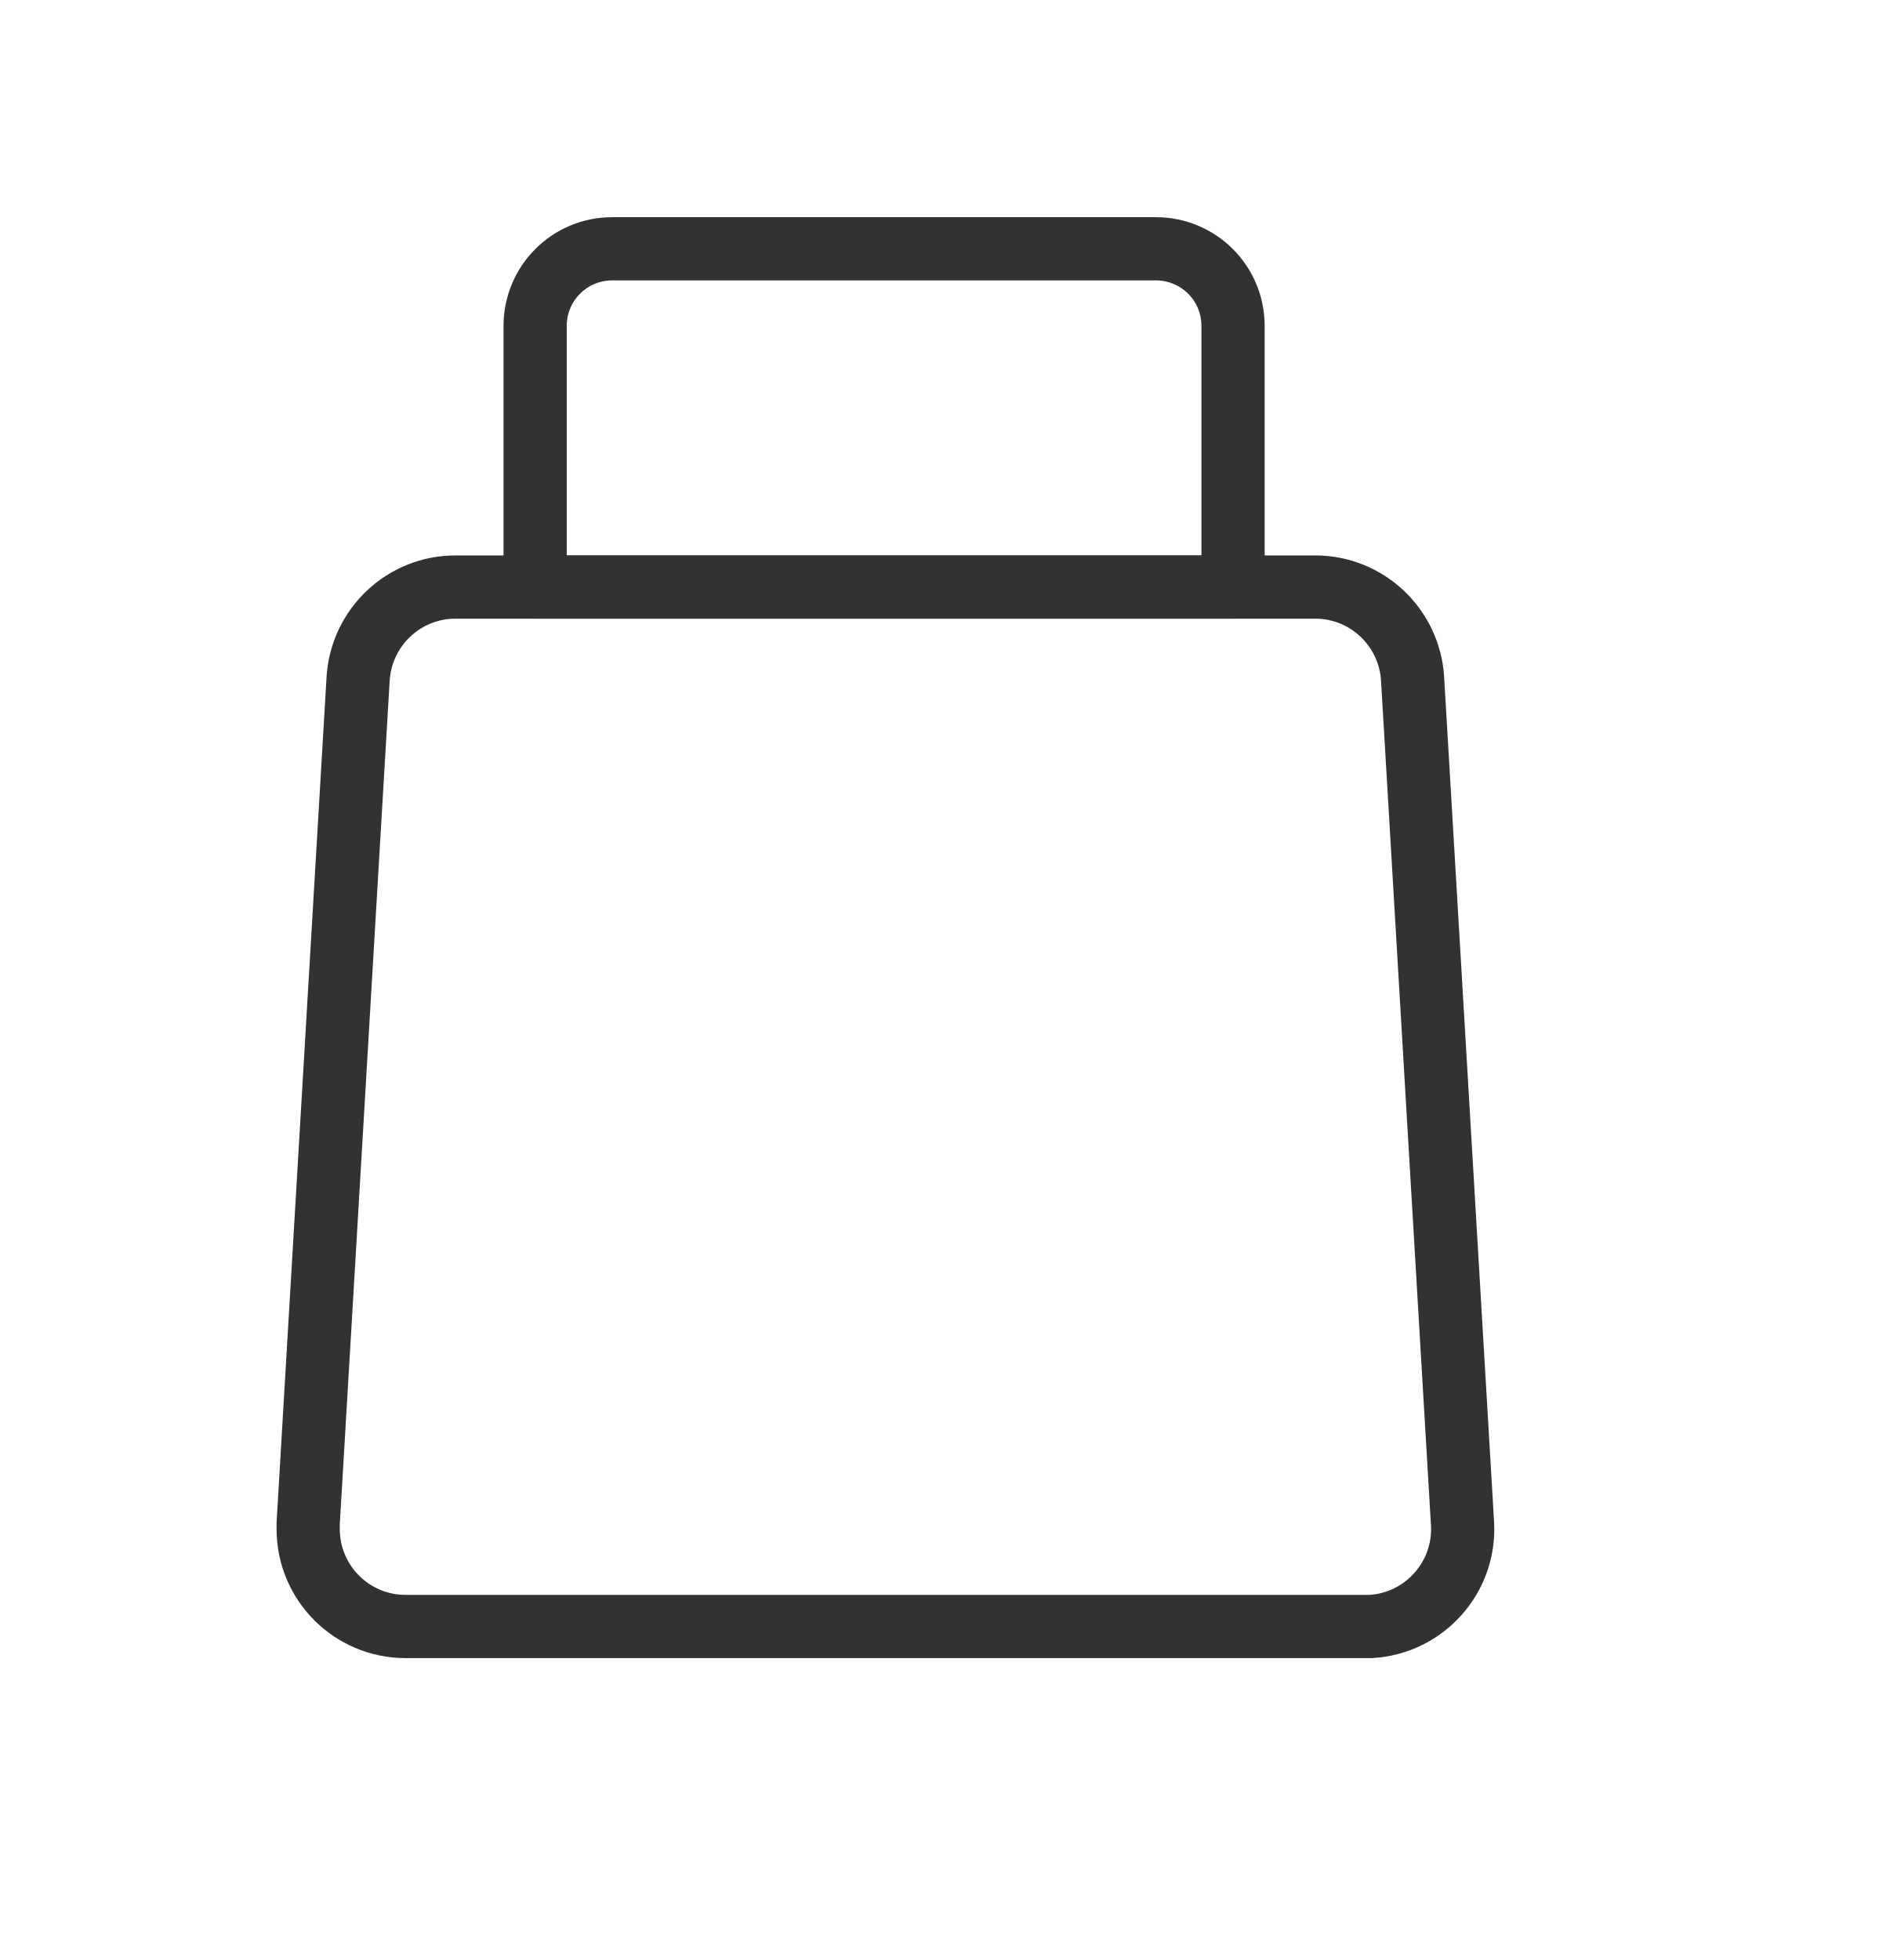
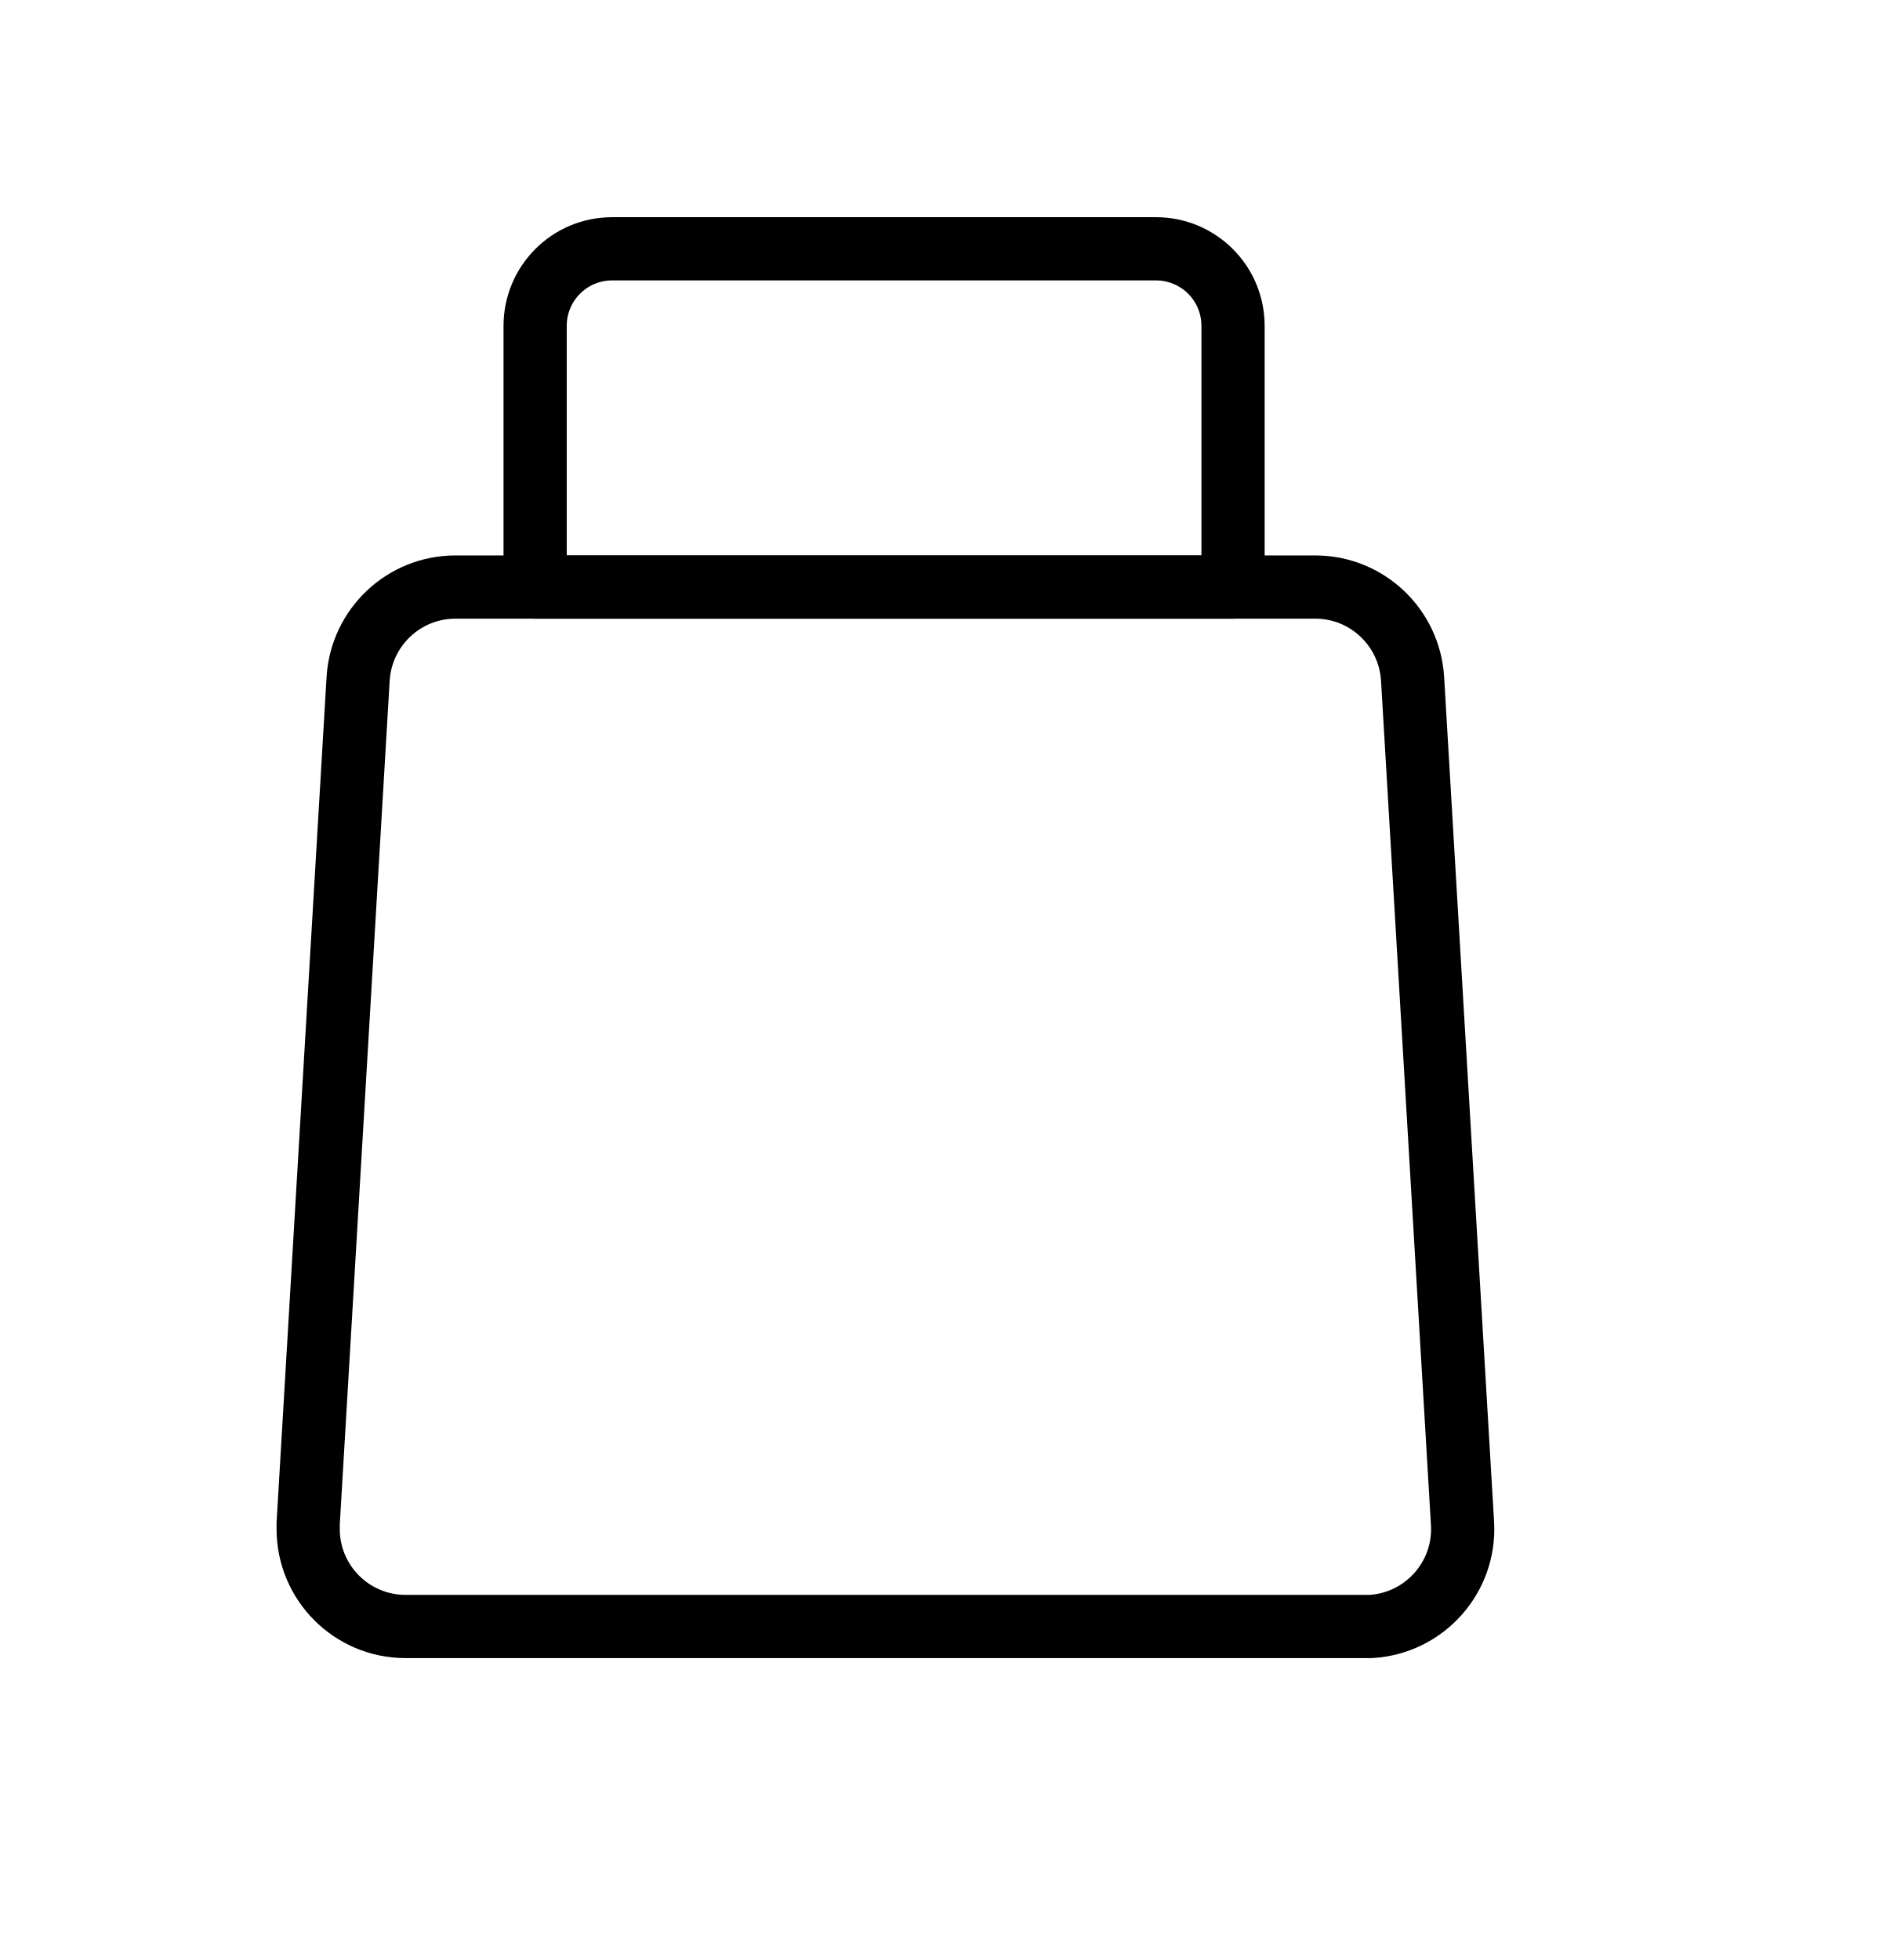
<svg xmlns="http://www.w3.org/2000/svg" width="30" height="31" viewBox="0 0 30 31" fill="none">
-   <path fill-rule="evenodd" clip-rule="evenodd" d="M7.205 9.285H20.805C21.625 9.285 22.295 9.925 22.345 10.735L23.135 24.095C23.185 24.945 22.535 25.675 21.685 25.725H21.595H6.415C5.565 25.725 4.875 25.035 4.875 24.185V24.095L5.665 10.735C5.715 9.925 6.385 9.285 7.205 9.285Z" stroke="#323232" stroke-miterlimit="10" stroke-linecap="round" stroke-linejoin="round" />
-   <path fill-rule="evenodd" clip-rule="evenodd" d="M19.495 9.285H8.465V5.155C8.465 4.485 9.005 3.935 9.685 3.935H18.285C18.955 3.935 19.505 4.475 19.505 5.155V9.285H19.495Z" stroke="#323232" stroke-miterlimit="10" stroke-linecap="round" stroke-linejoin="round" />
+   <path fill-rule="evenodd" clip-rule="evenodd" d="M7.205 9.285H20.805C21.625 9.285 22.295 9.925 22.345 10.735L23.135 24.095C23.185 24.945 22.535 25.675 21.685 25.725H21.595H6.415C5.565 25.725 4.875 25.035 4.875 24.185V24.095L5.665 10.735C5.715 9.925 6.385 9.285 7.205 9.285Z" stroke="currentColor" stroke-miterlimit="10" stroke-linecap="round" stroke-linejoin="round" />
+   <path fill-rule="evenodd" clip-rule="evenodd" d="M19.495 9.285H8.465V5.155C8.465 4.485 9.005 3.935 9.685 3.935H18.285C18.955 3.935 19.505 4.475 19.505 5.155V9.285H19.495Z" stroke="currentColor" stroke-miterlimit="10" stroke-linecap="round" stroke-linejoin="round" />
</svg>
